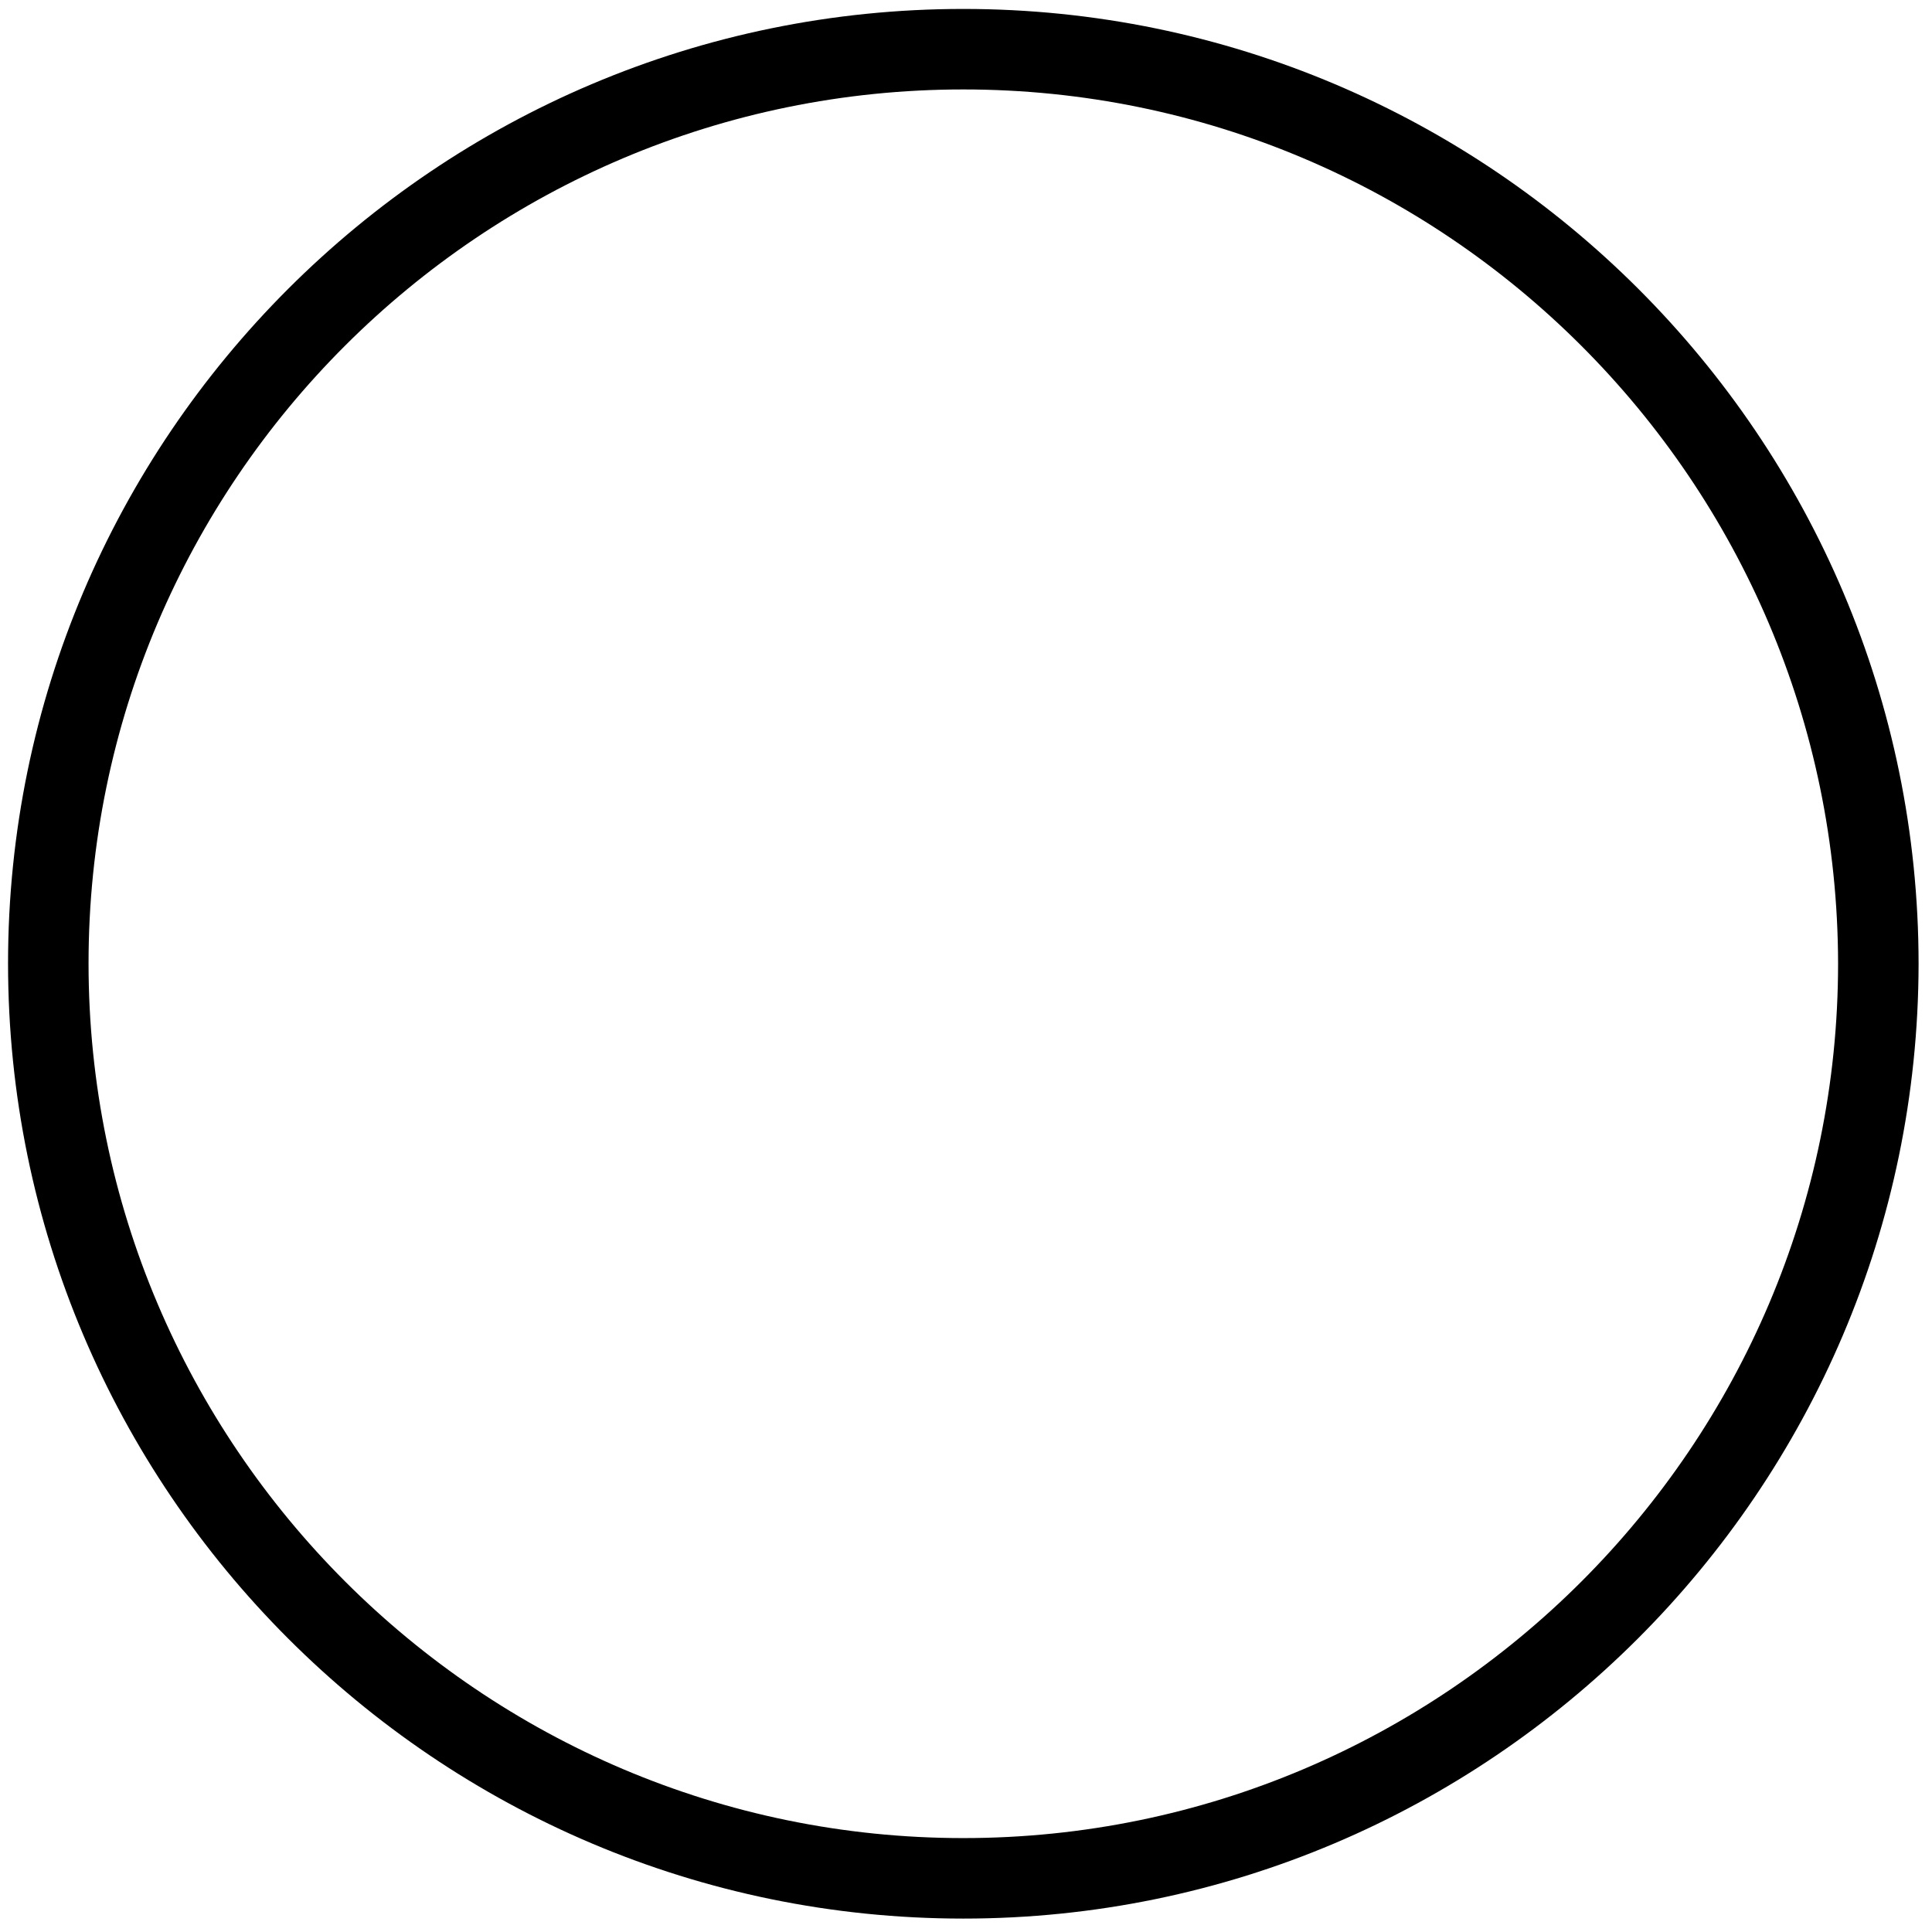
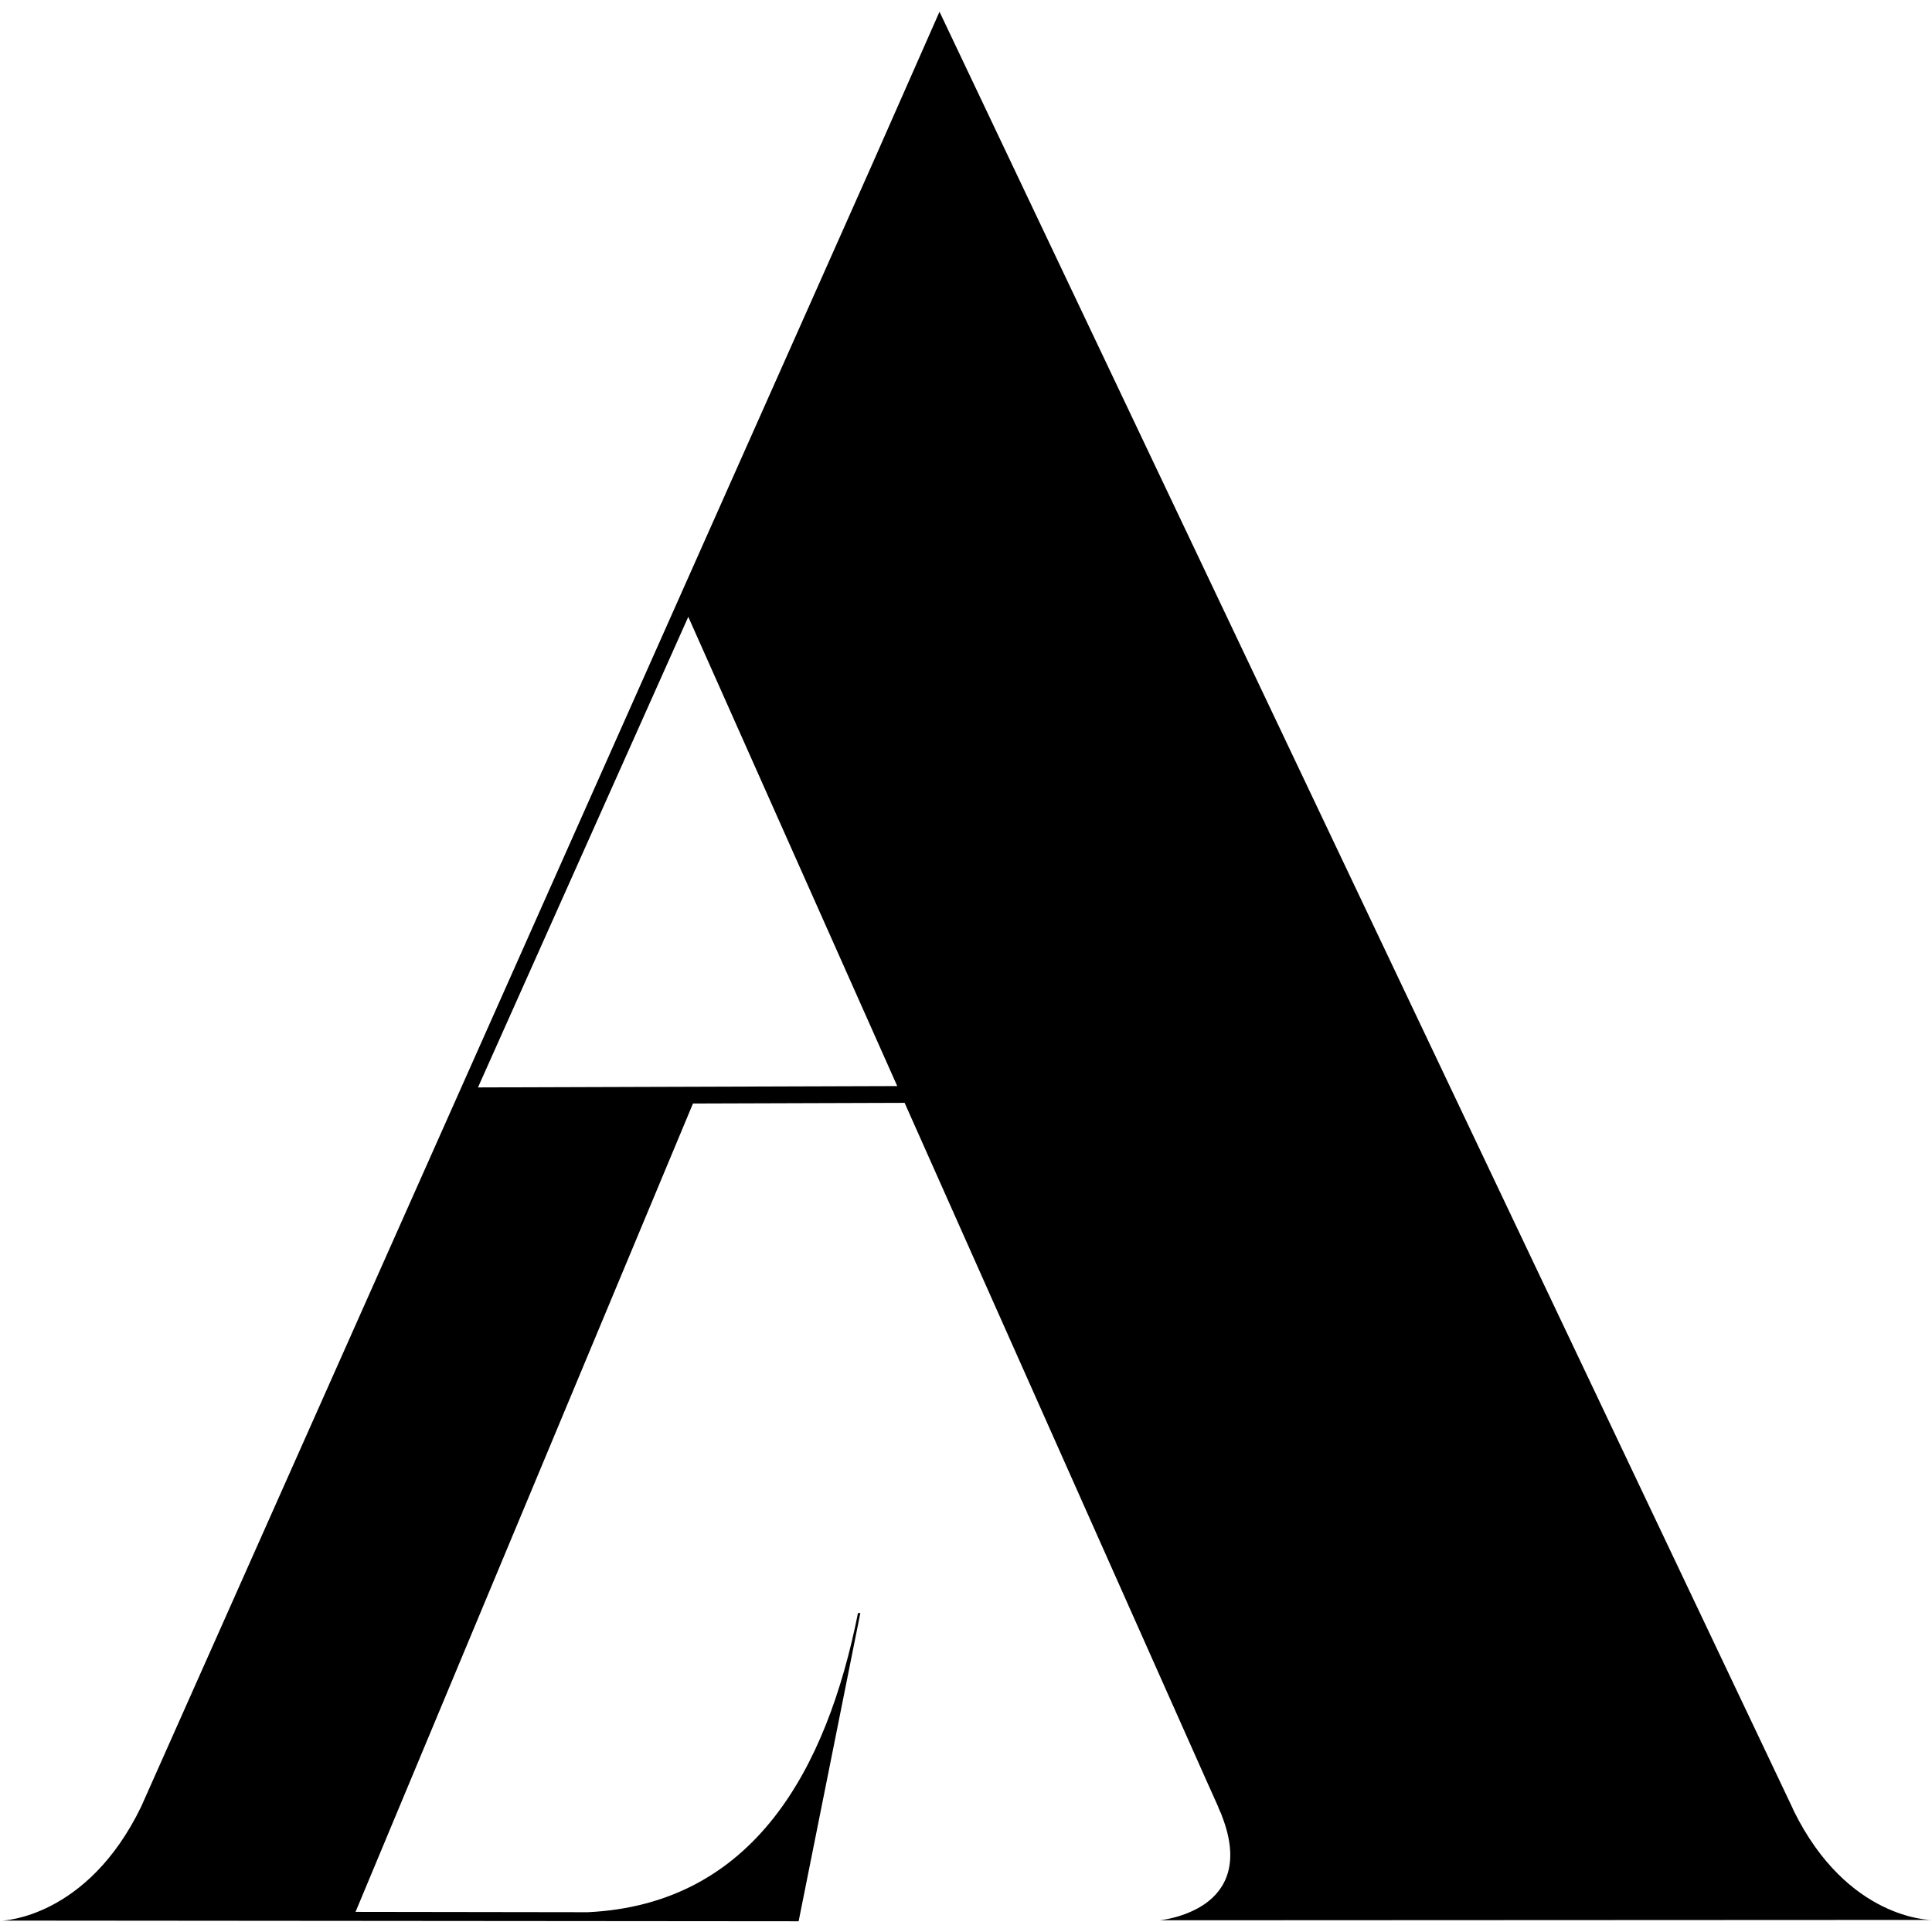
- <svg xmlns="http://www.w3.org/2000/svg" version="1.1" id="Layer_1" x="0px" y="0px" viewBox="0 0 216 216" style="enable-background:new 0 0 216 216;" xml:space="preserve">
-   <g>
-     <path d="M107.7,214.5c-58.9,0-106.8-47.9-106.8-106.8C0.9,48.9,48.8,1,107.7,1s106.8,47.9,106.8,106.8   C214.4,166.6,166.5,214.5,107.7,214.5z M107.7,10C53.8,10,9.9,53.8,9.9,107.7s43.9,97.8,97.8,97.8s97.8-43.9,97.8-97.8   C205.4,53.8,161.6,10,107.7,10z" />
-   </g>
+ <svg xmlns="http://www.w3.org/2000/svg" version="1.1" id="Layer_1" x="0px" y="0px" viewBox="0 0 576 576" style="enable-background:new 0 0 576 576;" xml:space="preserve">
+   <path d="M42.1,538.6c-16.1,33.3-41.4,34-41.4,34l237.4,0.2l18.4-91.9h-0.7c-9.3,46.6-31.1,86.8-80.5,89.2h-0.3L106,570L206.6,329  l63.1-0.2L359.3,530l3.9,8.7c0,0,0,0,0,0.1c0.3,0.7,0.6,1.4,0.9,2c0,0,0,0,0,0c0,0,0,0,0,0c0.1,0.2,0.1,0.4,0.2,0.6  c5.5,14.1,1,21.9-4.9,26.1c-6.1,4.3-13.6,5-13.6,5h15.9l214.2-0.1c-0.4,0-25.1-0.1-41.1-32.5c-0.1-0.3-0.2-0.4-0.3-0.6  c0,0,0,0,0-0.1L280.1,3.5l-20.3,46L42.1,538.6z M142.5,324.2l62.7-140.3l62.3,139.9L142.5,324.2z" />
</svg>
